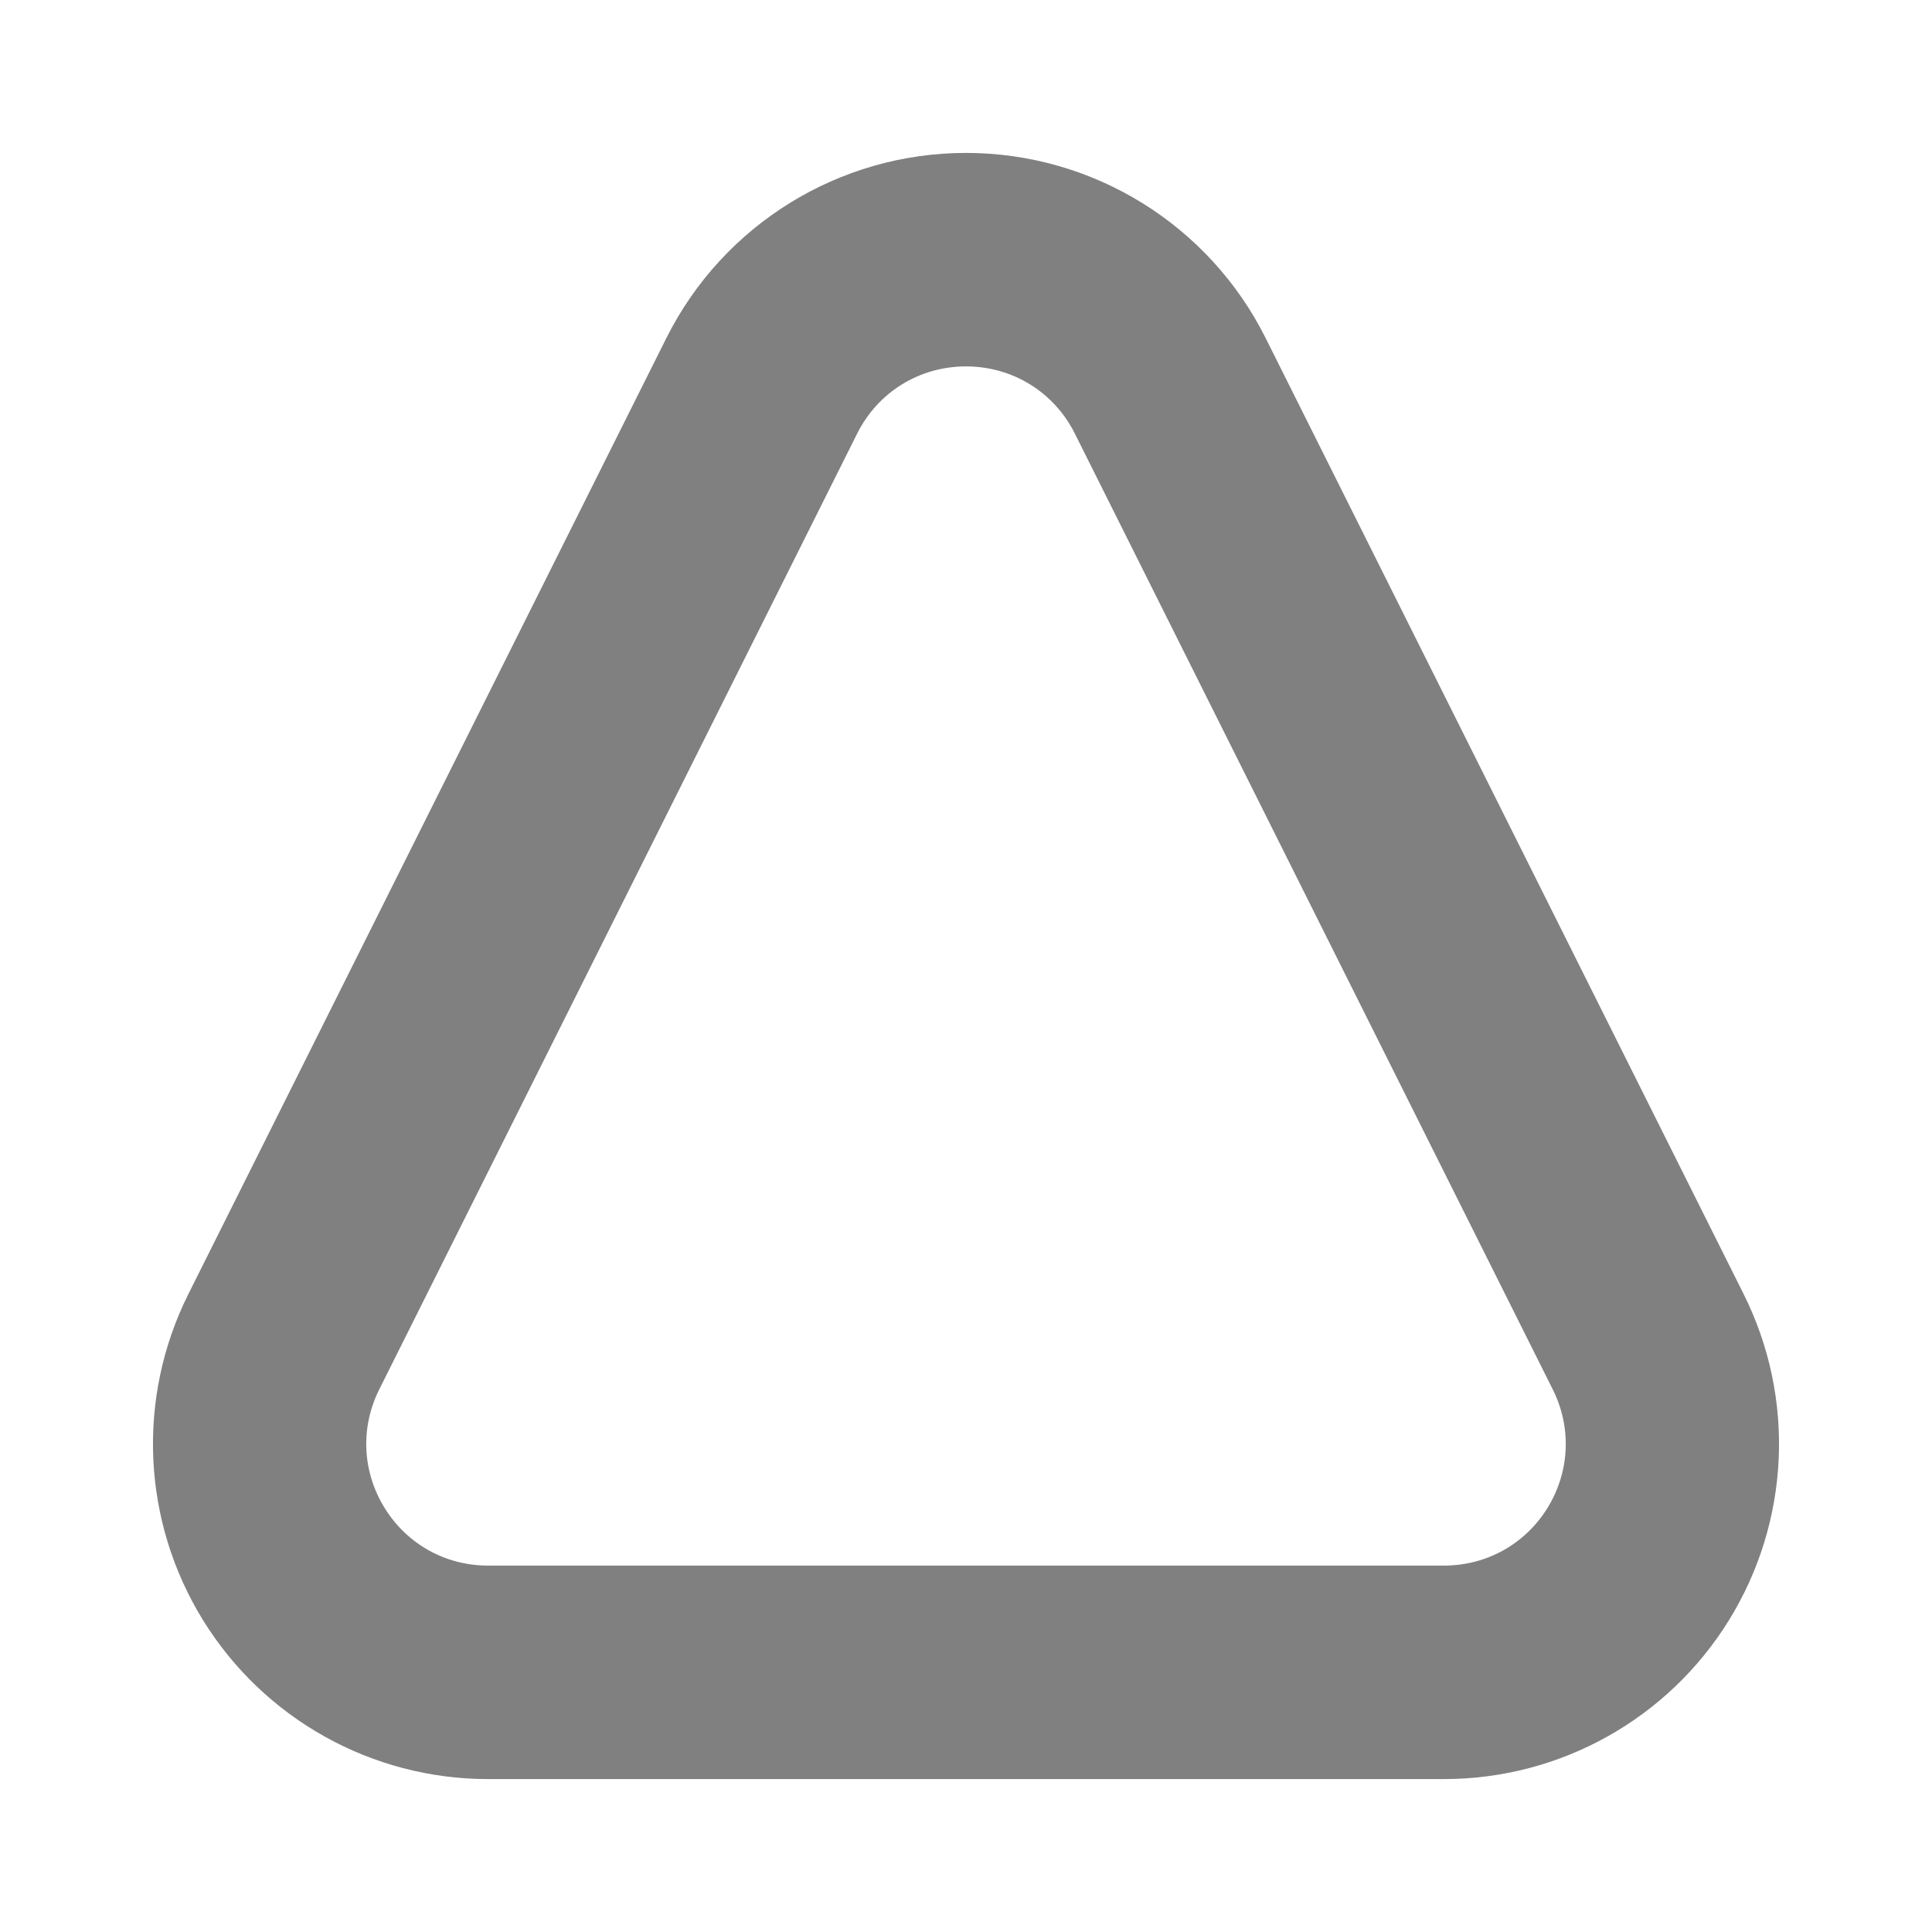
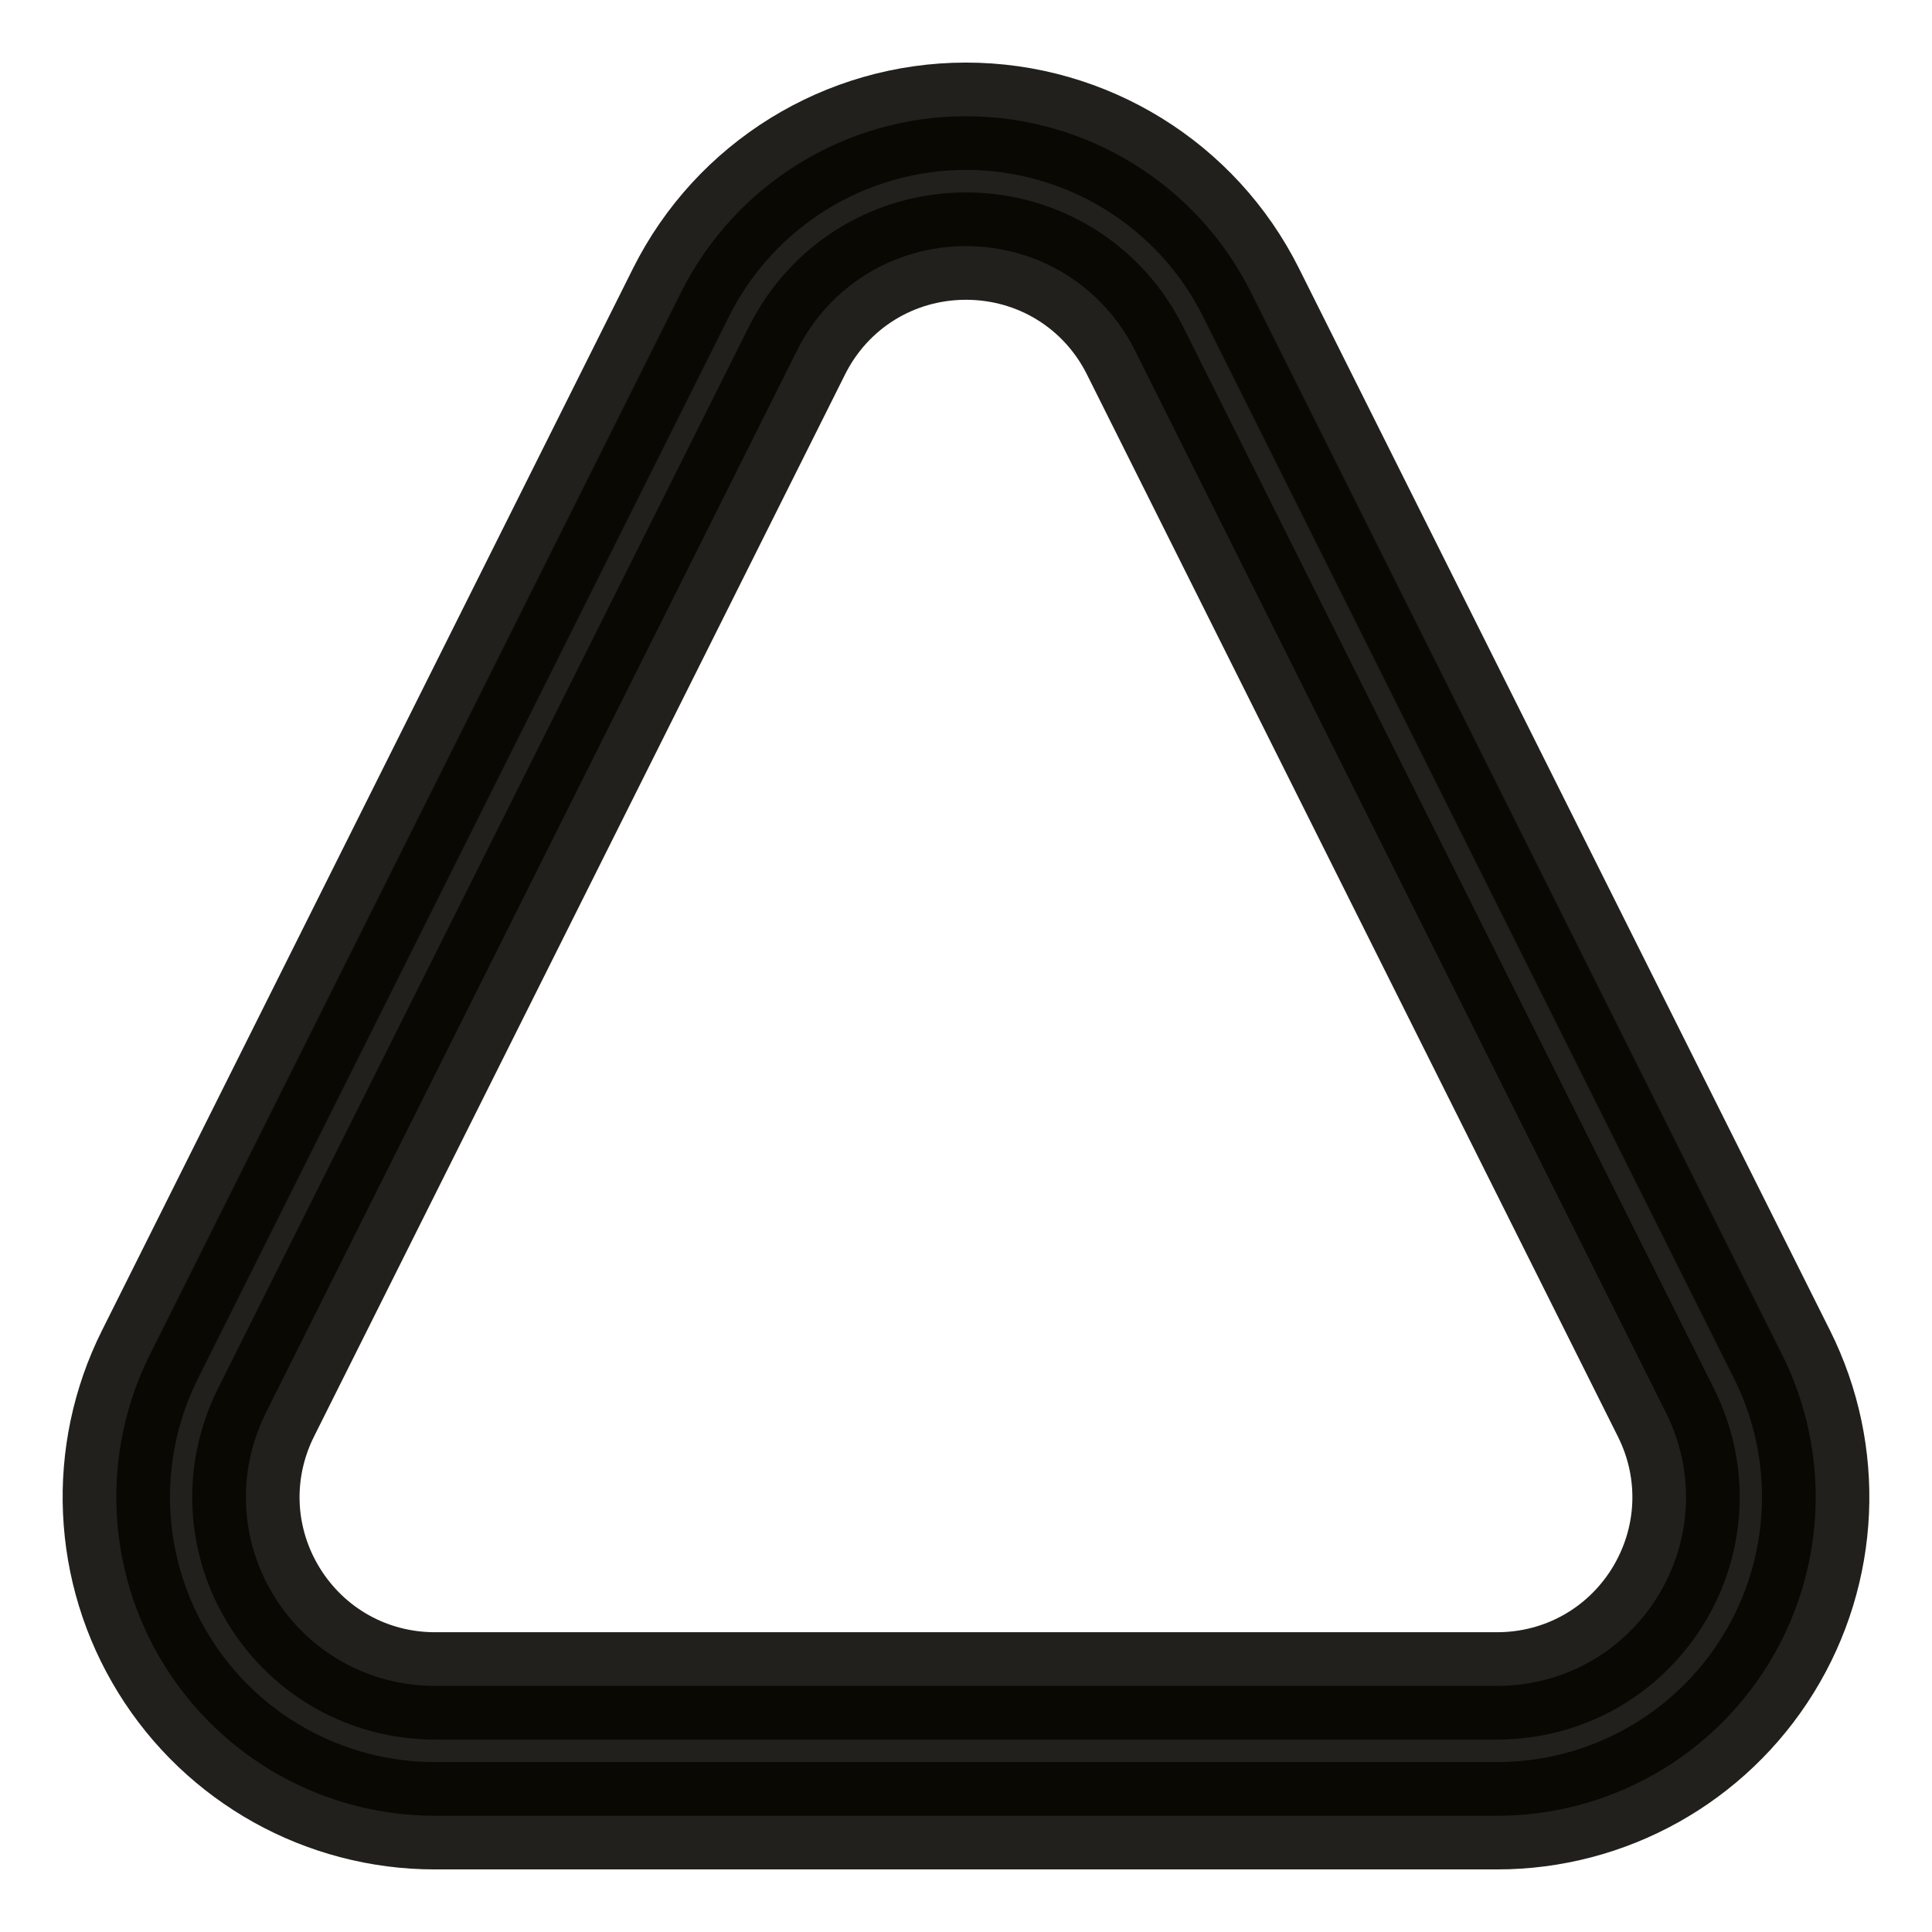
- <svg xmlns="http://www.w3.org/2000/svg" width="20" height="20" viewBox="0 0 20 20" fill="none">
-   <path d="M10 3.293C10.671 3.293 11.274 3.665 11.574 4.265L16.522 14.161C16.796 14.71 16.767 15.35 16.445 15.873C16.122 16.395 15.562 16.707 14.948 16.707H5.052C4.438 16.707 3.879 16.395 3.556 15.873C3.233 15.35 3.204 14.71 3.478 14.161L8.426 4.265C8.726 3.665 9.329 3.293 10 3.293ZM10 2.083C8.875 2.083 7.848 2.719 7.345 3.724L2.397 13.62C1.937 14.54 1.986 15.633 2.527 16.509C3.068 17.384 4.023 17.917 5.052 17.917H14.948C15.977 17.917 16.933 17.384 17.473 16.509C18.014 15.633 18.063 14.54 17.603 13.62L12.655 3.724C12.153 2.719 11.125 2.083 10 2.083Z" fill="#808080" stroke="#808080" />
+ <svg xmlns="http://www.w3.org/2000/svg" width="18" height="18" viewBox="0 0 18 18" fill="none">
+   <path d="M9 2.293C9.671 2.293 10.274 2.665 10.574 3.265L15.521 13.161C15.796 13.71 15.767 14.35 15.445 14.873C15.122 15.395 14.562 15.707 13.948 15.707H4.052C3.438 15.707 2.878 15.395 2.555 14.873C2.232 14.35 2.204 13.71 2.478 13.161L7.426 3.265C7.726 2.665 8.329 2.293 9 2.293ZM9 1.083C7.875 1.083 6.848 1.719 6.345 2.724L1.397 12.62C0.937 13.54 0.986 14.633 1.527 15.508C2.067 16.384 3.023 16.917 4.052 16.917H13.948C14.977 16.917 15.932 16.384 16.473 15.508C17.014 14.633 17.063 13.54 16.603 12.62L11.655 2.724C11.153 1.719 10.125 1.083 9 1.083Z" fill="#060500" fill-opacity="0.89" stroke="#060500" stroke-opacity="0.89" />
</svg>
